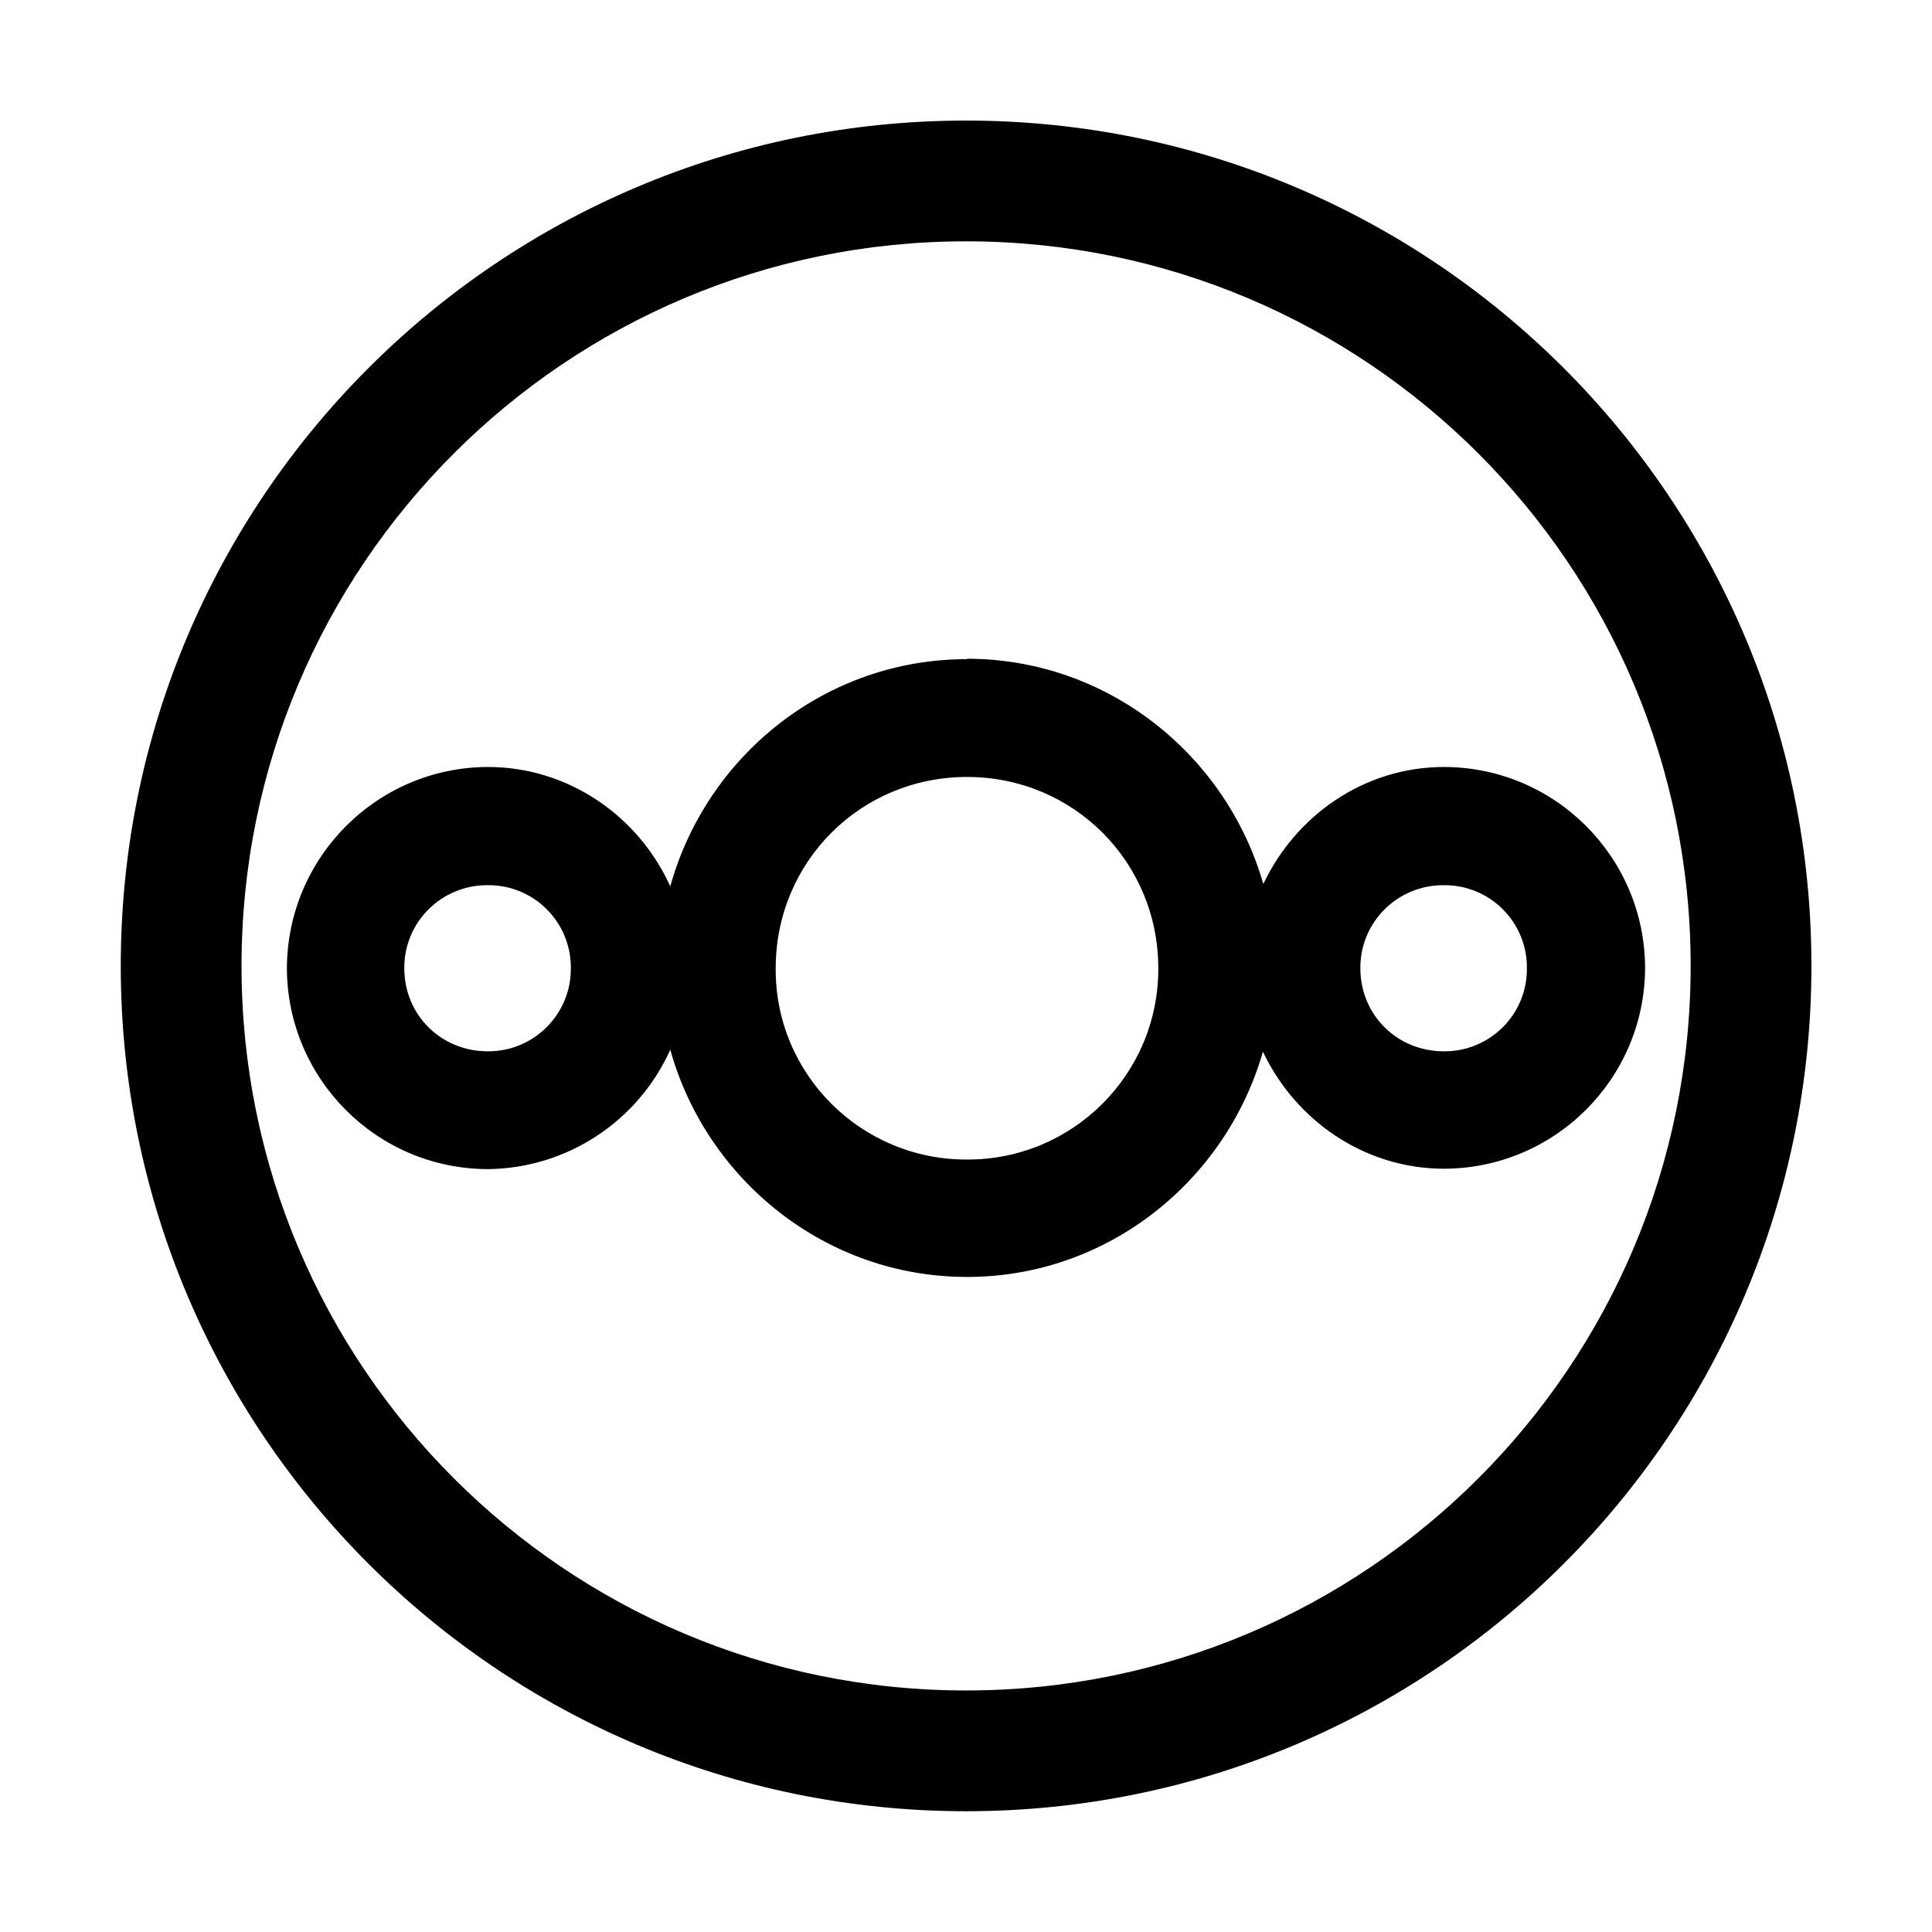
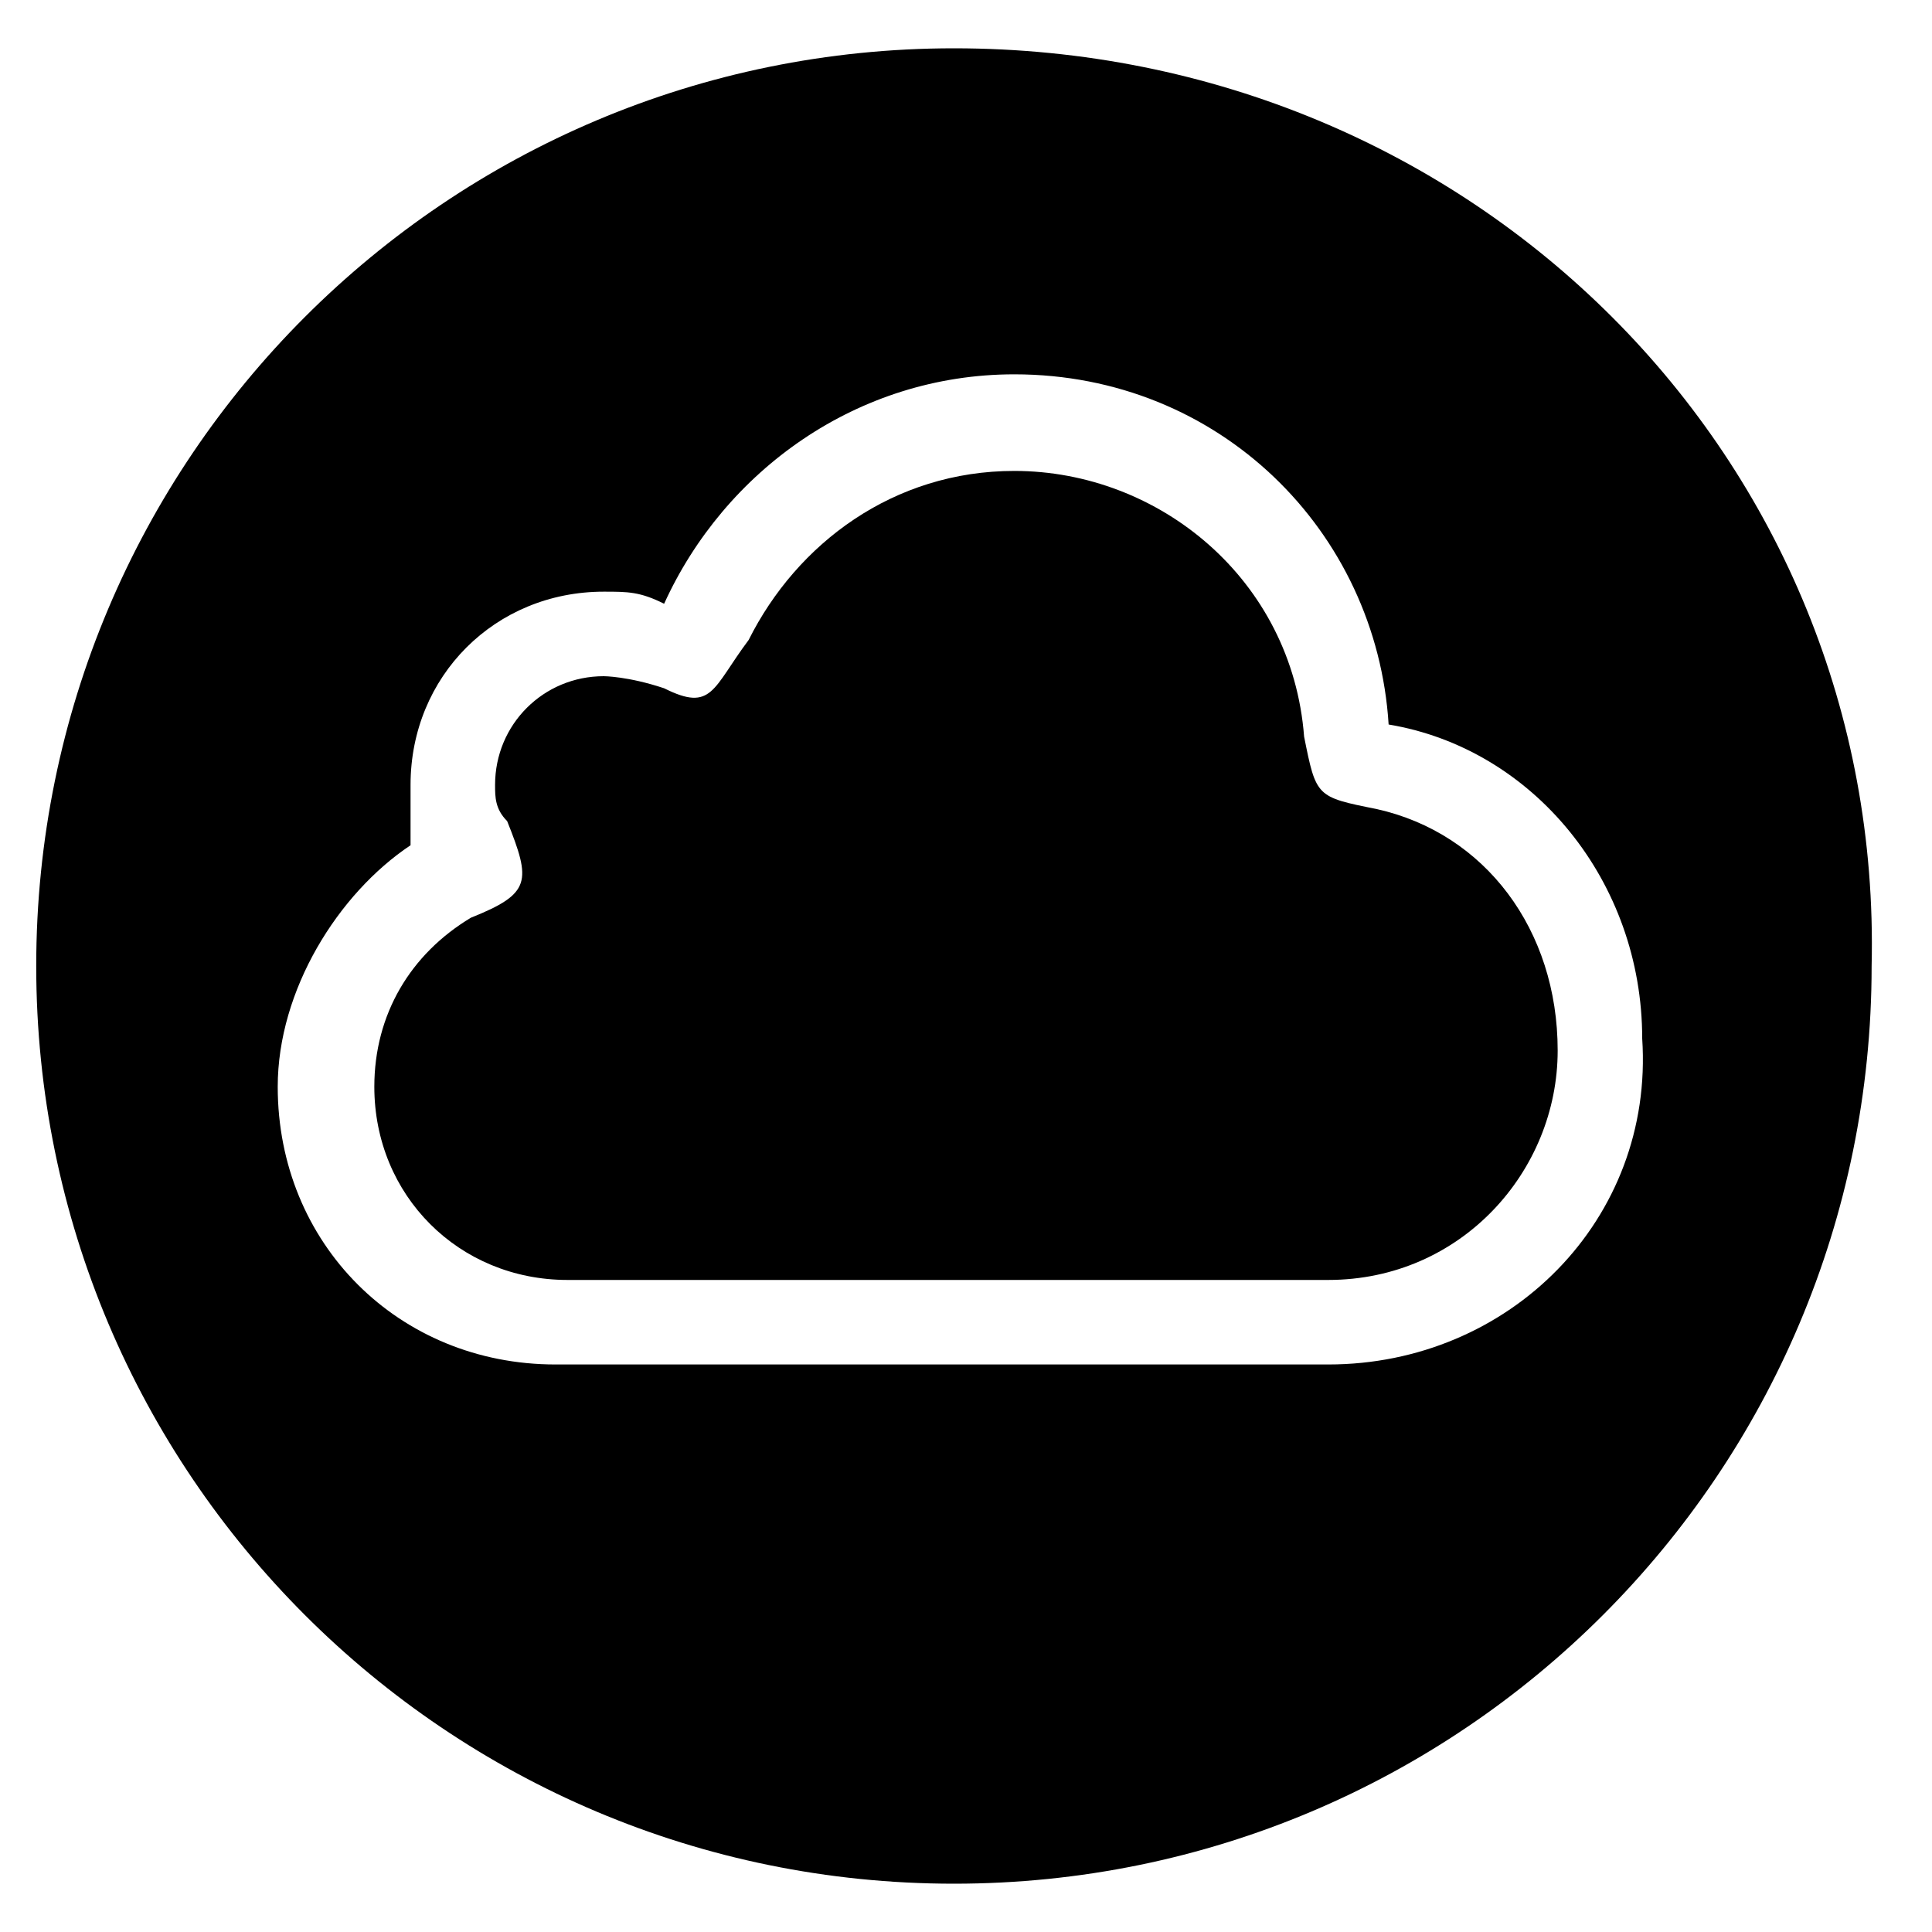
- <svg xmlns="http://www.w3.org/2000/svg" width="16" height="16" version="1.1" viewBox="0 0 4.233 4.233">
-   <g transform="matrix(.87499 0 0 .87499 .26458 -255.9)">
-     <path transform="matrix(.30239 0 0 .30239 -.30239 292.46)" d="m8 1a7 7 0 0 0-7 7 7 7 0 0 0 7 7 7 7 0 0 0 7-7 7 7 0 0 0-7-7zm0 1a6 6 0 0 1 6 6 6 6 0 0 1-6 6 6 6 0 0 1-6-6 6 6 0 0 1 6-6z" stroke-width=".829" />
-     <path d="m2.119 294.11c0.352 0 0.649 0.24 0.742 0.564 0.081-0.171 0.252-0.293 0.453-0.293 0.278 8.6e-4 0.502 0.226 0.503 0.503-0.001 0.278-0.226 0.502-0.503 0.503-0.201 0-0.373-0.122-0.454-0.293-0.093 0.324-0.389 0.564-0.741 0.564-0.354 0-0.652-0.243-0.743-0.569-0.081 0.18-0.259 0.297-0.457 0.299-0.278-8.5e-4 -0.502-0.226-0.503-0.503 9.9429e-4 -0.278 0.226-0.503 0.503-0.504 0.203 0 0.378 0.124 0.457 0.299 0.091-0.327 0.388-0.569 0.743-0.569zm0 0.296c-0.266 0-0.479 0.212-0.479 0.479-0.002 0.265 0.214 0.48 0.479 0.479 0.265 8.6e-4 0.48-0.214 0.479-0.479 0-0.266-0.212-0.479-0.479-0.479zm-1.2 0.271c-0.116-8.6e-4 -0.21 0.093-0.209 0.208 0 0.117 0.092 0.208 0.209 0.208 0.115 8.6e-4 0.209-0.093 0.208-0.208 0.001-0.115-0.092-0.209-0.208-0.208zm2.394 0c-0.116-8.6e-4 -0.21 0.093-0.209 0.208 0 0.117 0.092 0.208 0.209 0.208 0.115 8.6e-4 0.209-0.092 0.208-0.208 0.001-0.116-0.093-0.209-0.208-0.208z" stroke-width=".227" />
+ <svg xmlns="http://www.w3.org/2000/svg" version="1.1" id="Capa_1" x="0px" y="0px" viewBox="0 0 16 16" style="enable-background:new 0 0 16 16;" xml:space="preserve">
+   <g>
+     <path d="M11.4,6.7c-0.5-0.1-0.5-0.1-0.6-0.6c-0.1-1.3-1.2-2.2-2.4-2.2c-1,0-1.8,0.6-2.2,1.4C5.9,5.7,5.9,5.9,5.5,5.7   C5.2,5.6,5,5.6,5,5.6C4.5,5.6,4.1,6,4.1,6.5c0,0.1,0,0.2,0.1,0.3c0.2,0.5,0.2,0.6-0.3,0.8C3.4,7.9,3.1,8.4,3.1,9   c0,0.9,0.7,1.6,1.6,1.6H11v0c1.1,0,1.9-0.9,1.9-1.9C12.9,7.7,12.3,6.9,11.4,6.7z" />
+     <path d="M7.9,0.4C3.7,0.4,0.3,3.8,0.3,8c0,4.2,3.4,7.6,7.6,7.6s7.6-3.4,7.6-7.6C15.6,3.8,12.2,0.4,7.9,0.4z M11,11.3L11,11.3   l-6.4,0v0c-1.3,0-2.3-1-2.3-2.3c0-0.8,0.5-1.6,1.1-2C3.4,6.8,3.4,6.7,3.4,6.5c0-0.9,0.7-1.6,1.6-1.6c0.2,0,0.3,0,0.5,0.1   C6,3.9,7.1,3.1,8.4,3.1c1.7,0,3,1.3,3.1,2.9c1.2,0.2,2.1,1.3,2.1,2.6C13.7,10.1,12.5,11.3,11,11.3z" />
  </g>
</svg>
